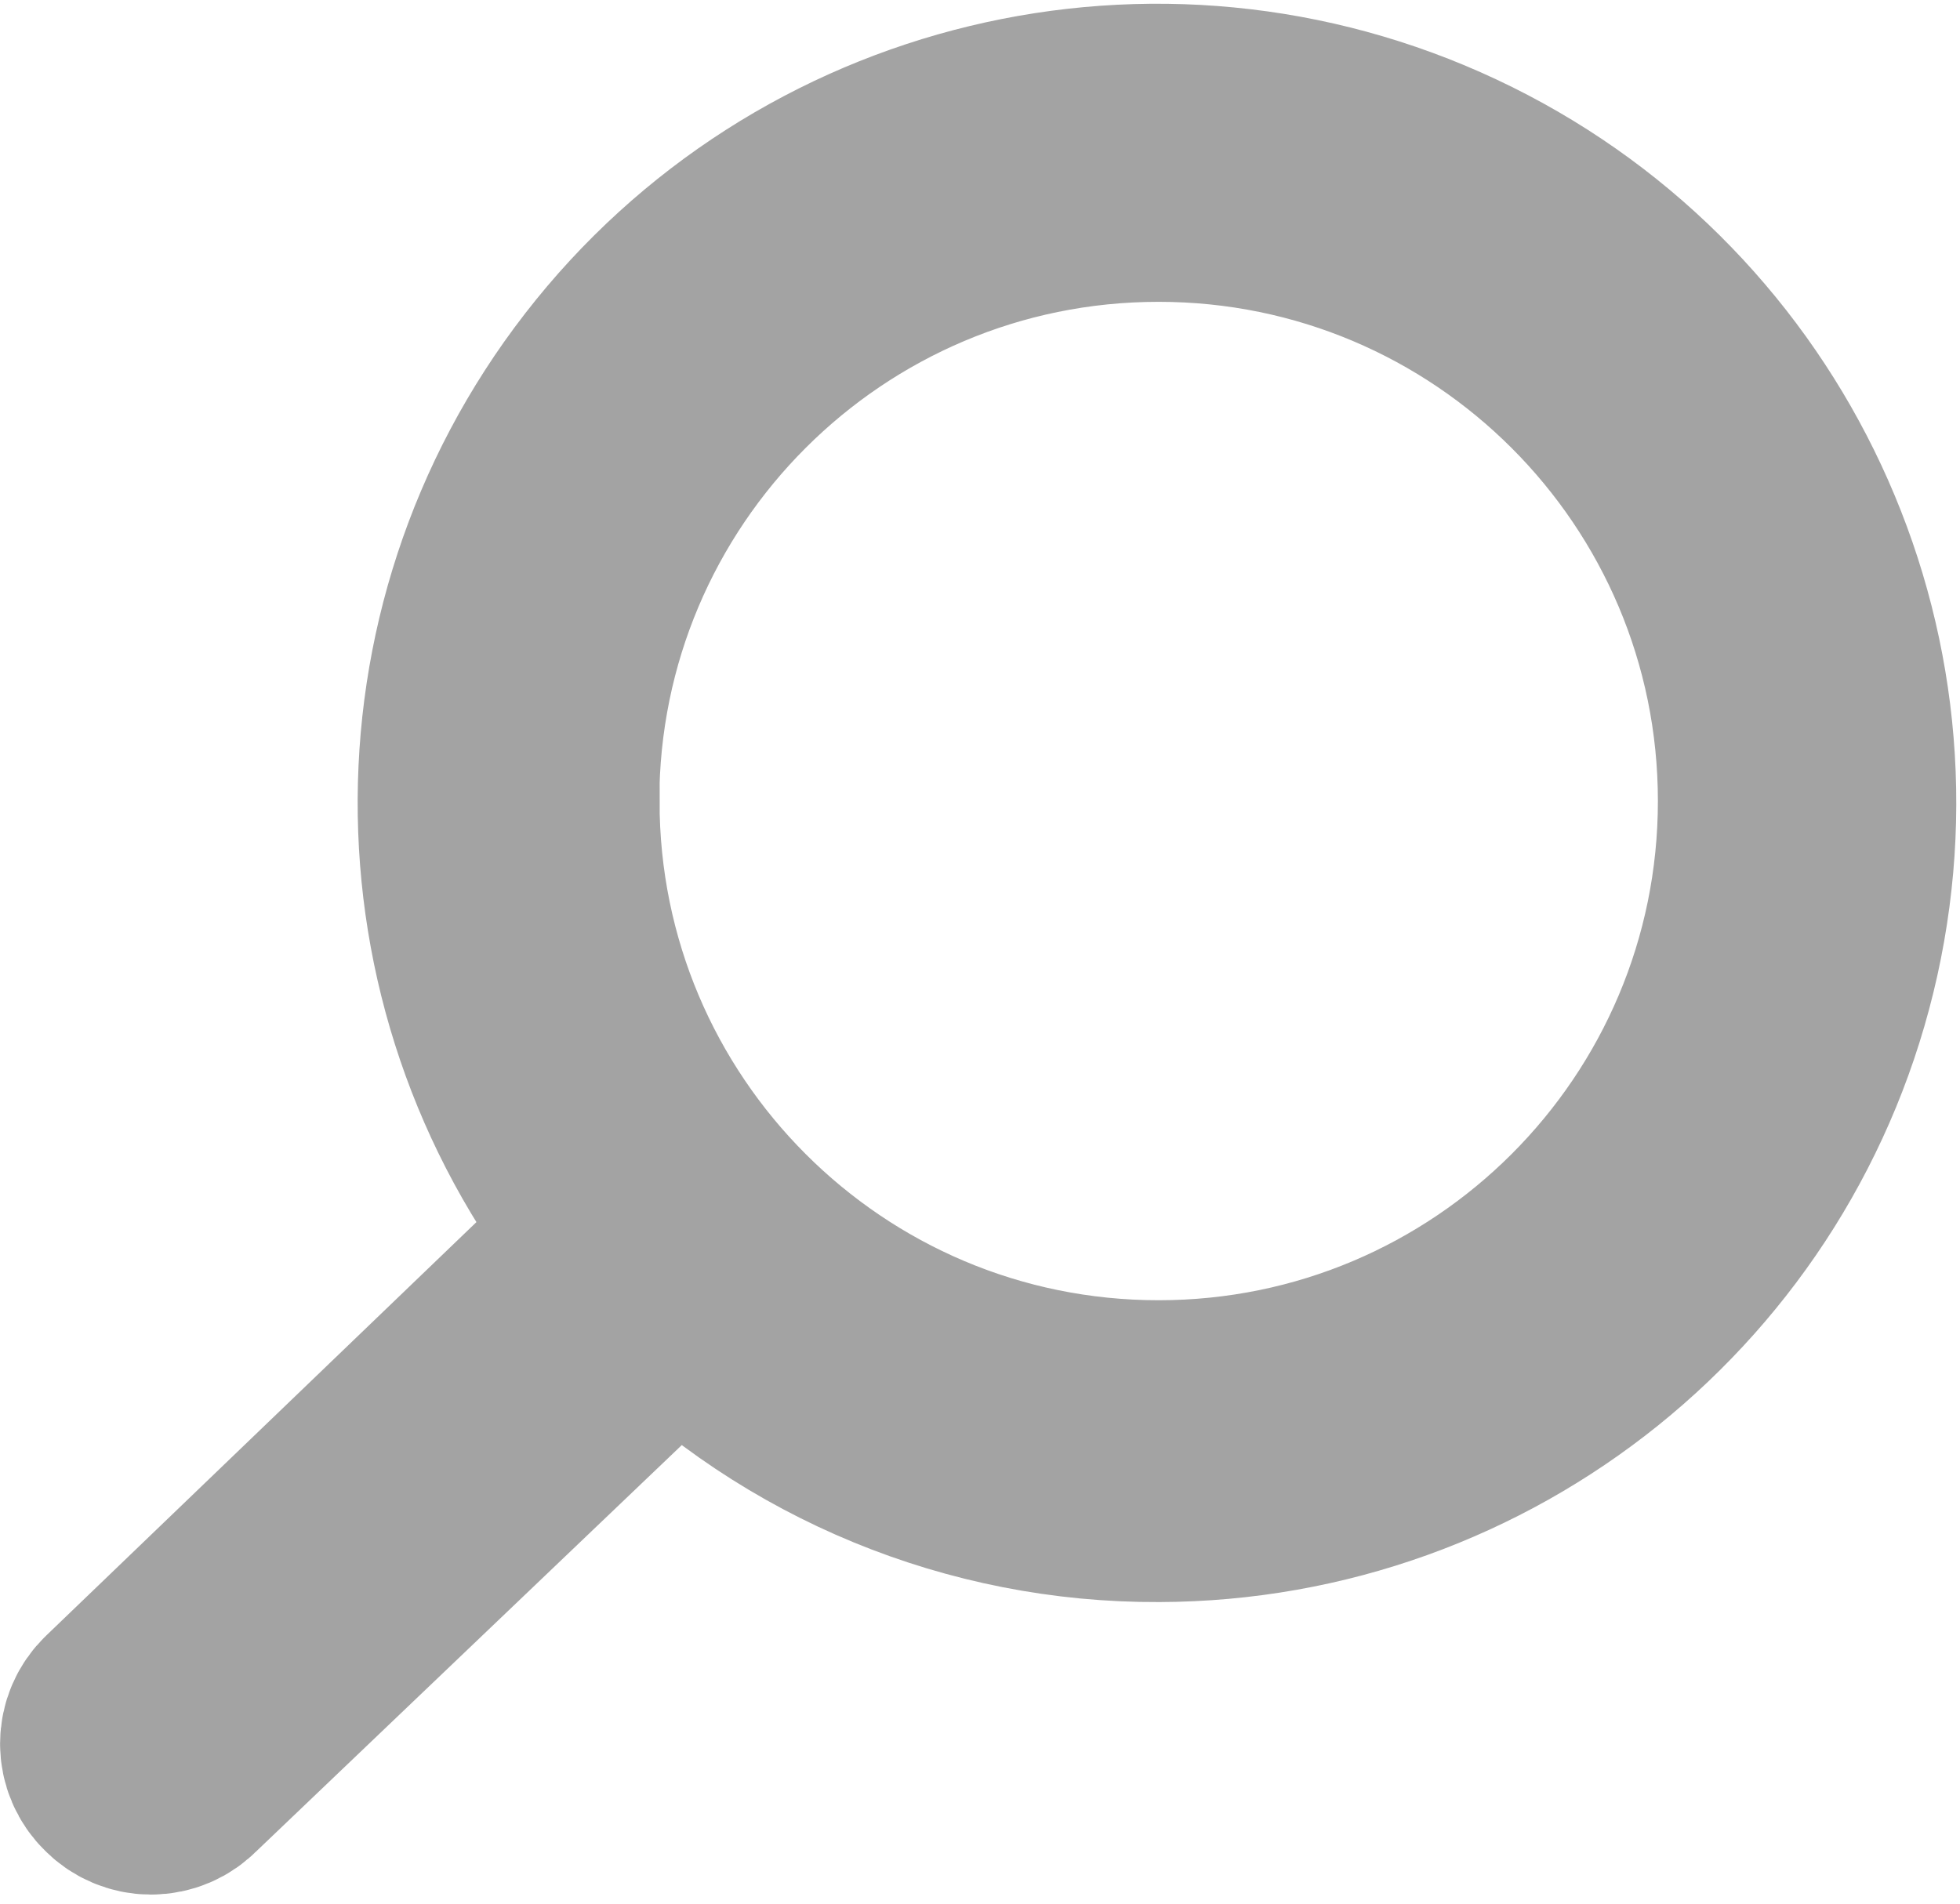
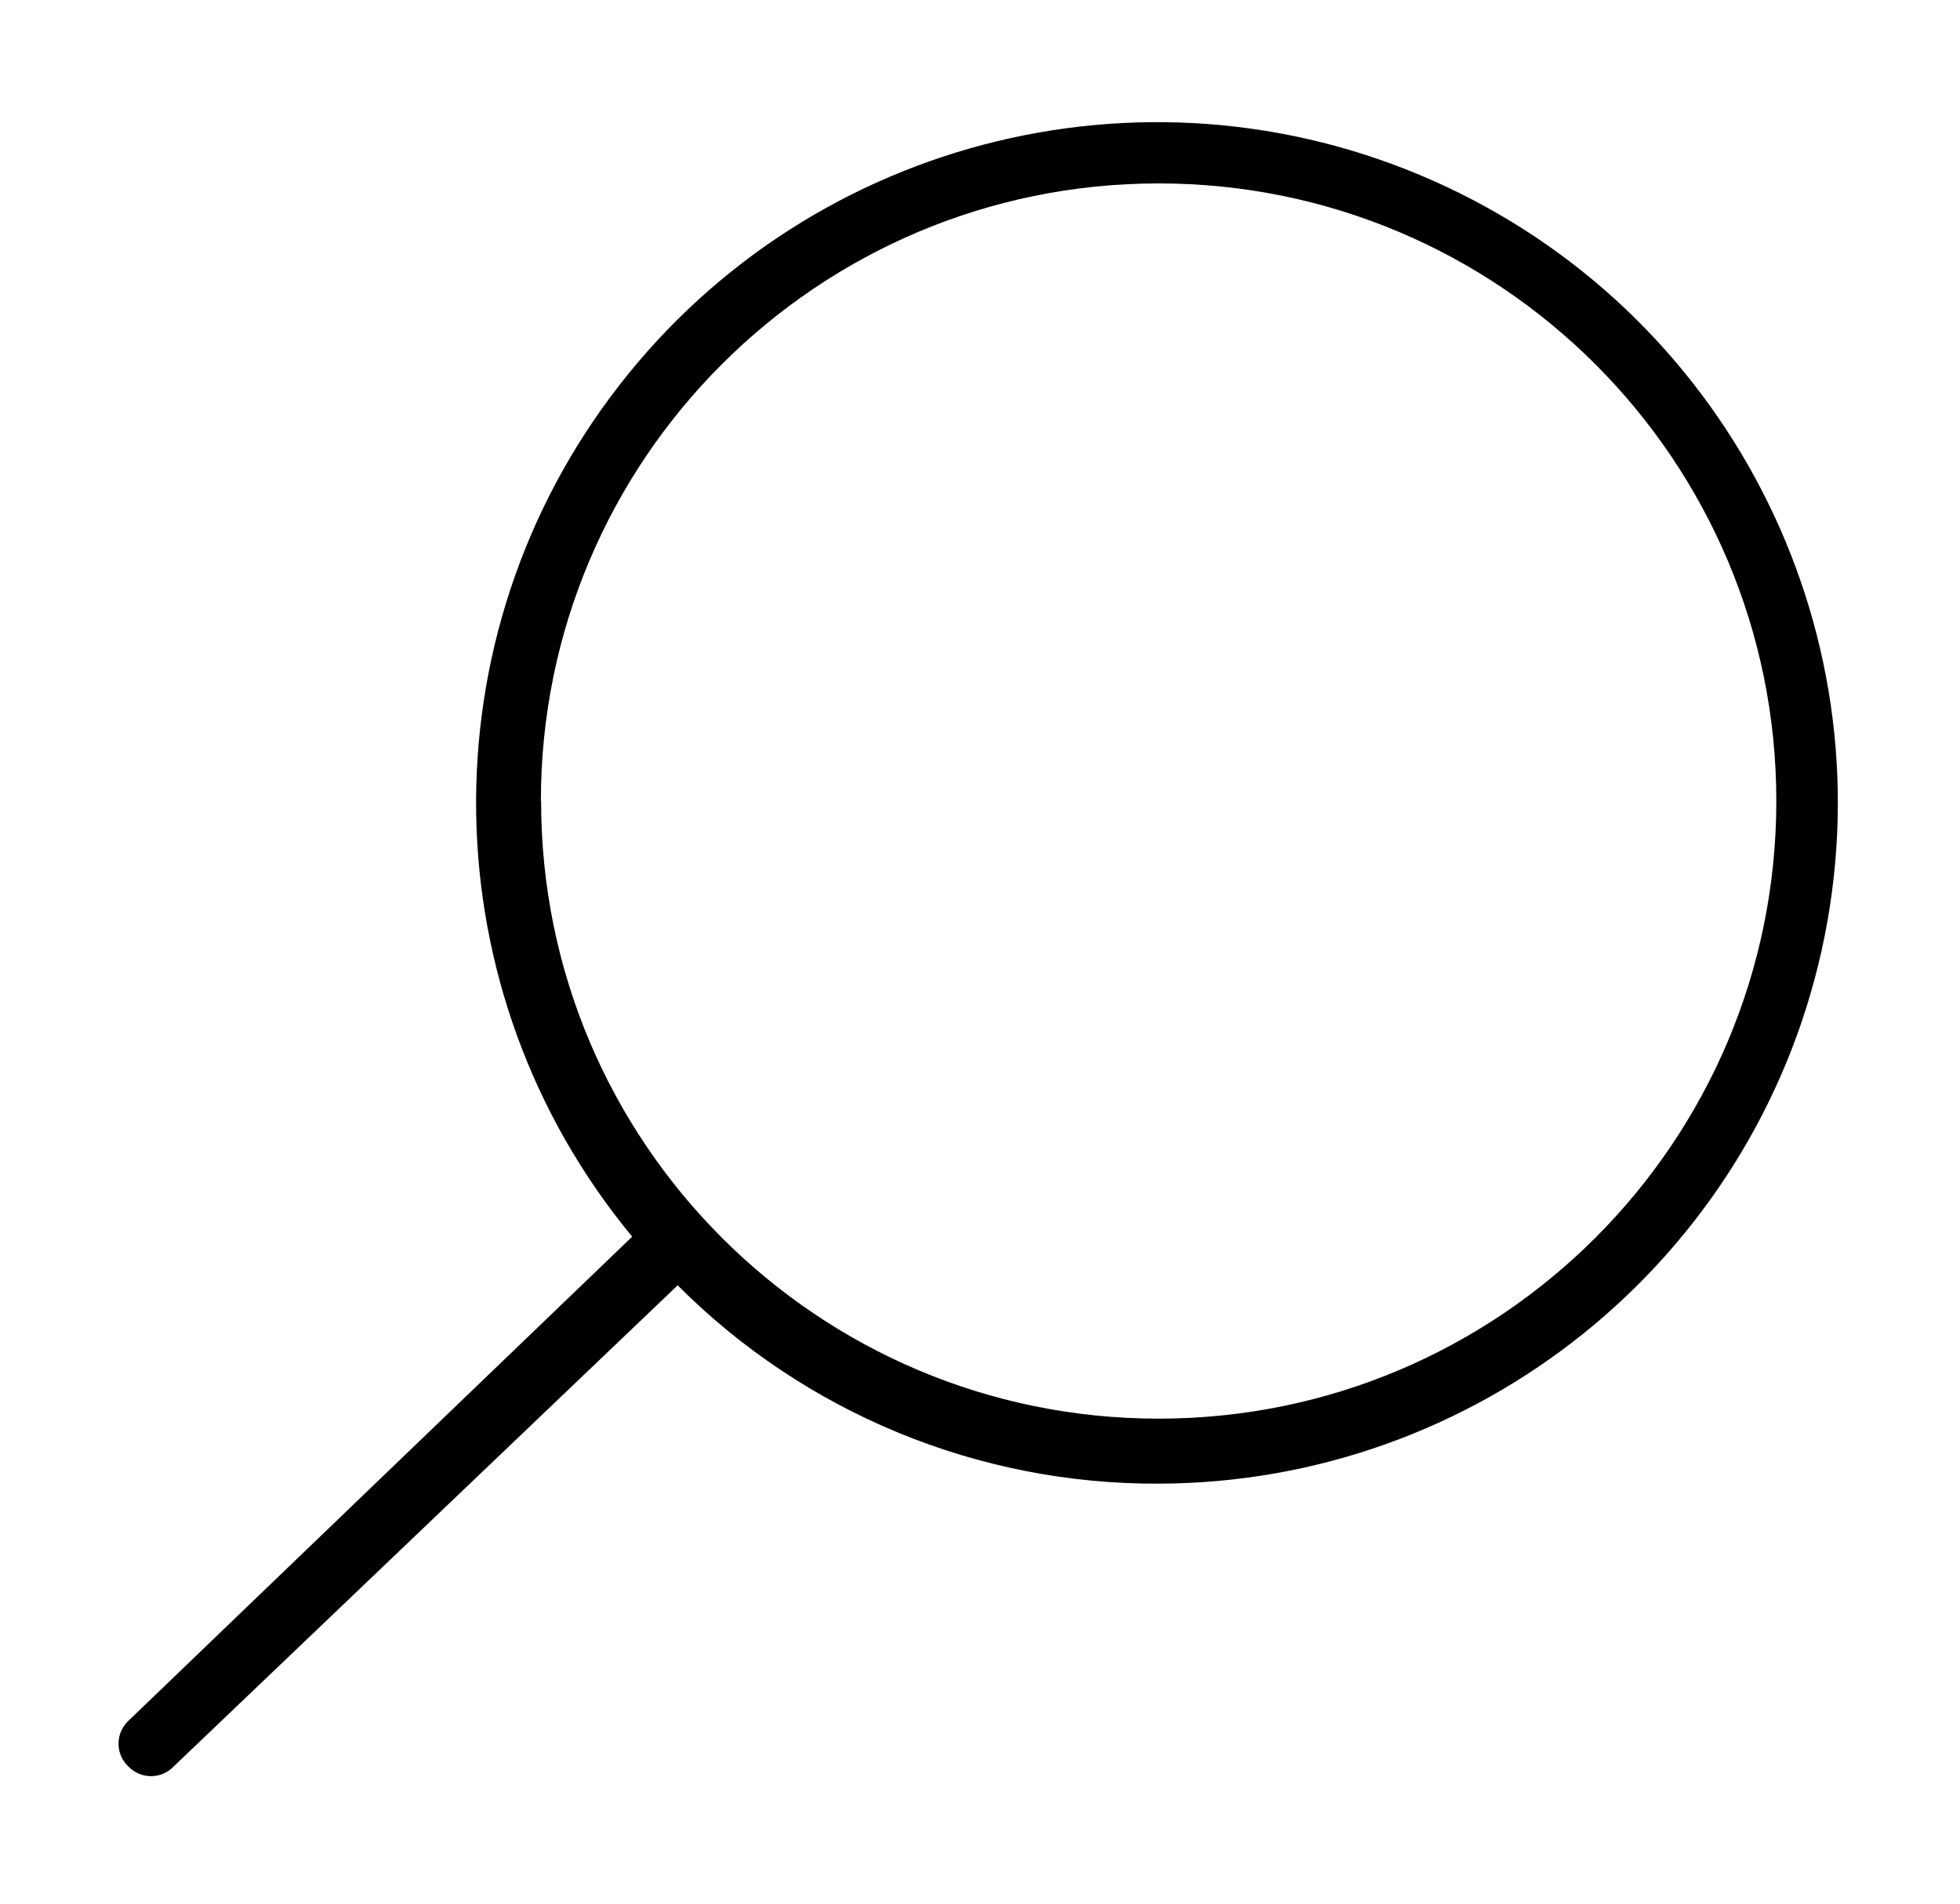
<svg xmlns="http://www.w3.org/2000/svg" viewBox="1534.45 -8138 16.55 16.075">
-   <defs>
-     <style>.a{fill:#a3a3a3;stroke:#a3a3a3;stroke-width:2px;}</style>
-   </defs>
-   <path class="a" d="M13.918,14.083,9.855,9.828A5.7,5.7,0,0,0,11.53,5.765a5.749,5.749,0,1,0-2.086,4.447l4.09,4.255a.265.265,0,0,0,.384,0A.265.265,0,0,0,13.918,14.083Zm-8.153-3.1a5.216,5.216,0,1,1,5.216-5.216A5.214,5.214,0,0,1,5.765,10.981Z" transform="translate(1550 -8137) rotate(90)" />
+   <path class="search-icon-path" style="stroke-width:2px;" d="M13.918,14.083,9.855,9.828A5.7,5.7,0,0,0,11.53,5.765a5.749,5.749,0,1,0-2.086,4.447l4.09,4.255a.265.265,0,0,0,.384,0A.265.265,0,0,0,13.918,14.083Zm-8.153-3.1a5.216,5.216,0,1,1,5.216-5.216A5.214,5.214,0,0,1,5.765,10.981Z" transform="translate(1550 -8137) rotate(90)" />
</svg>
